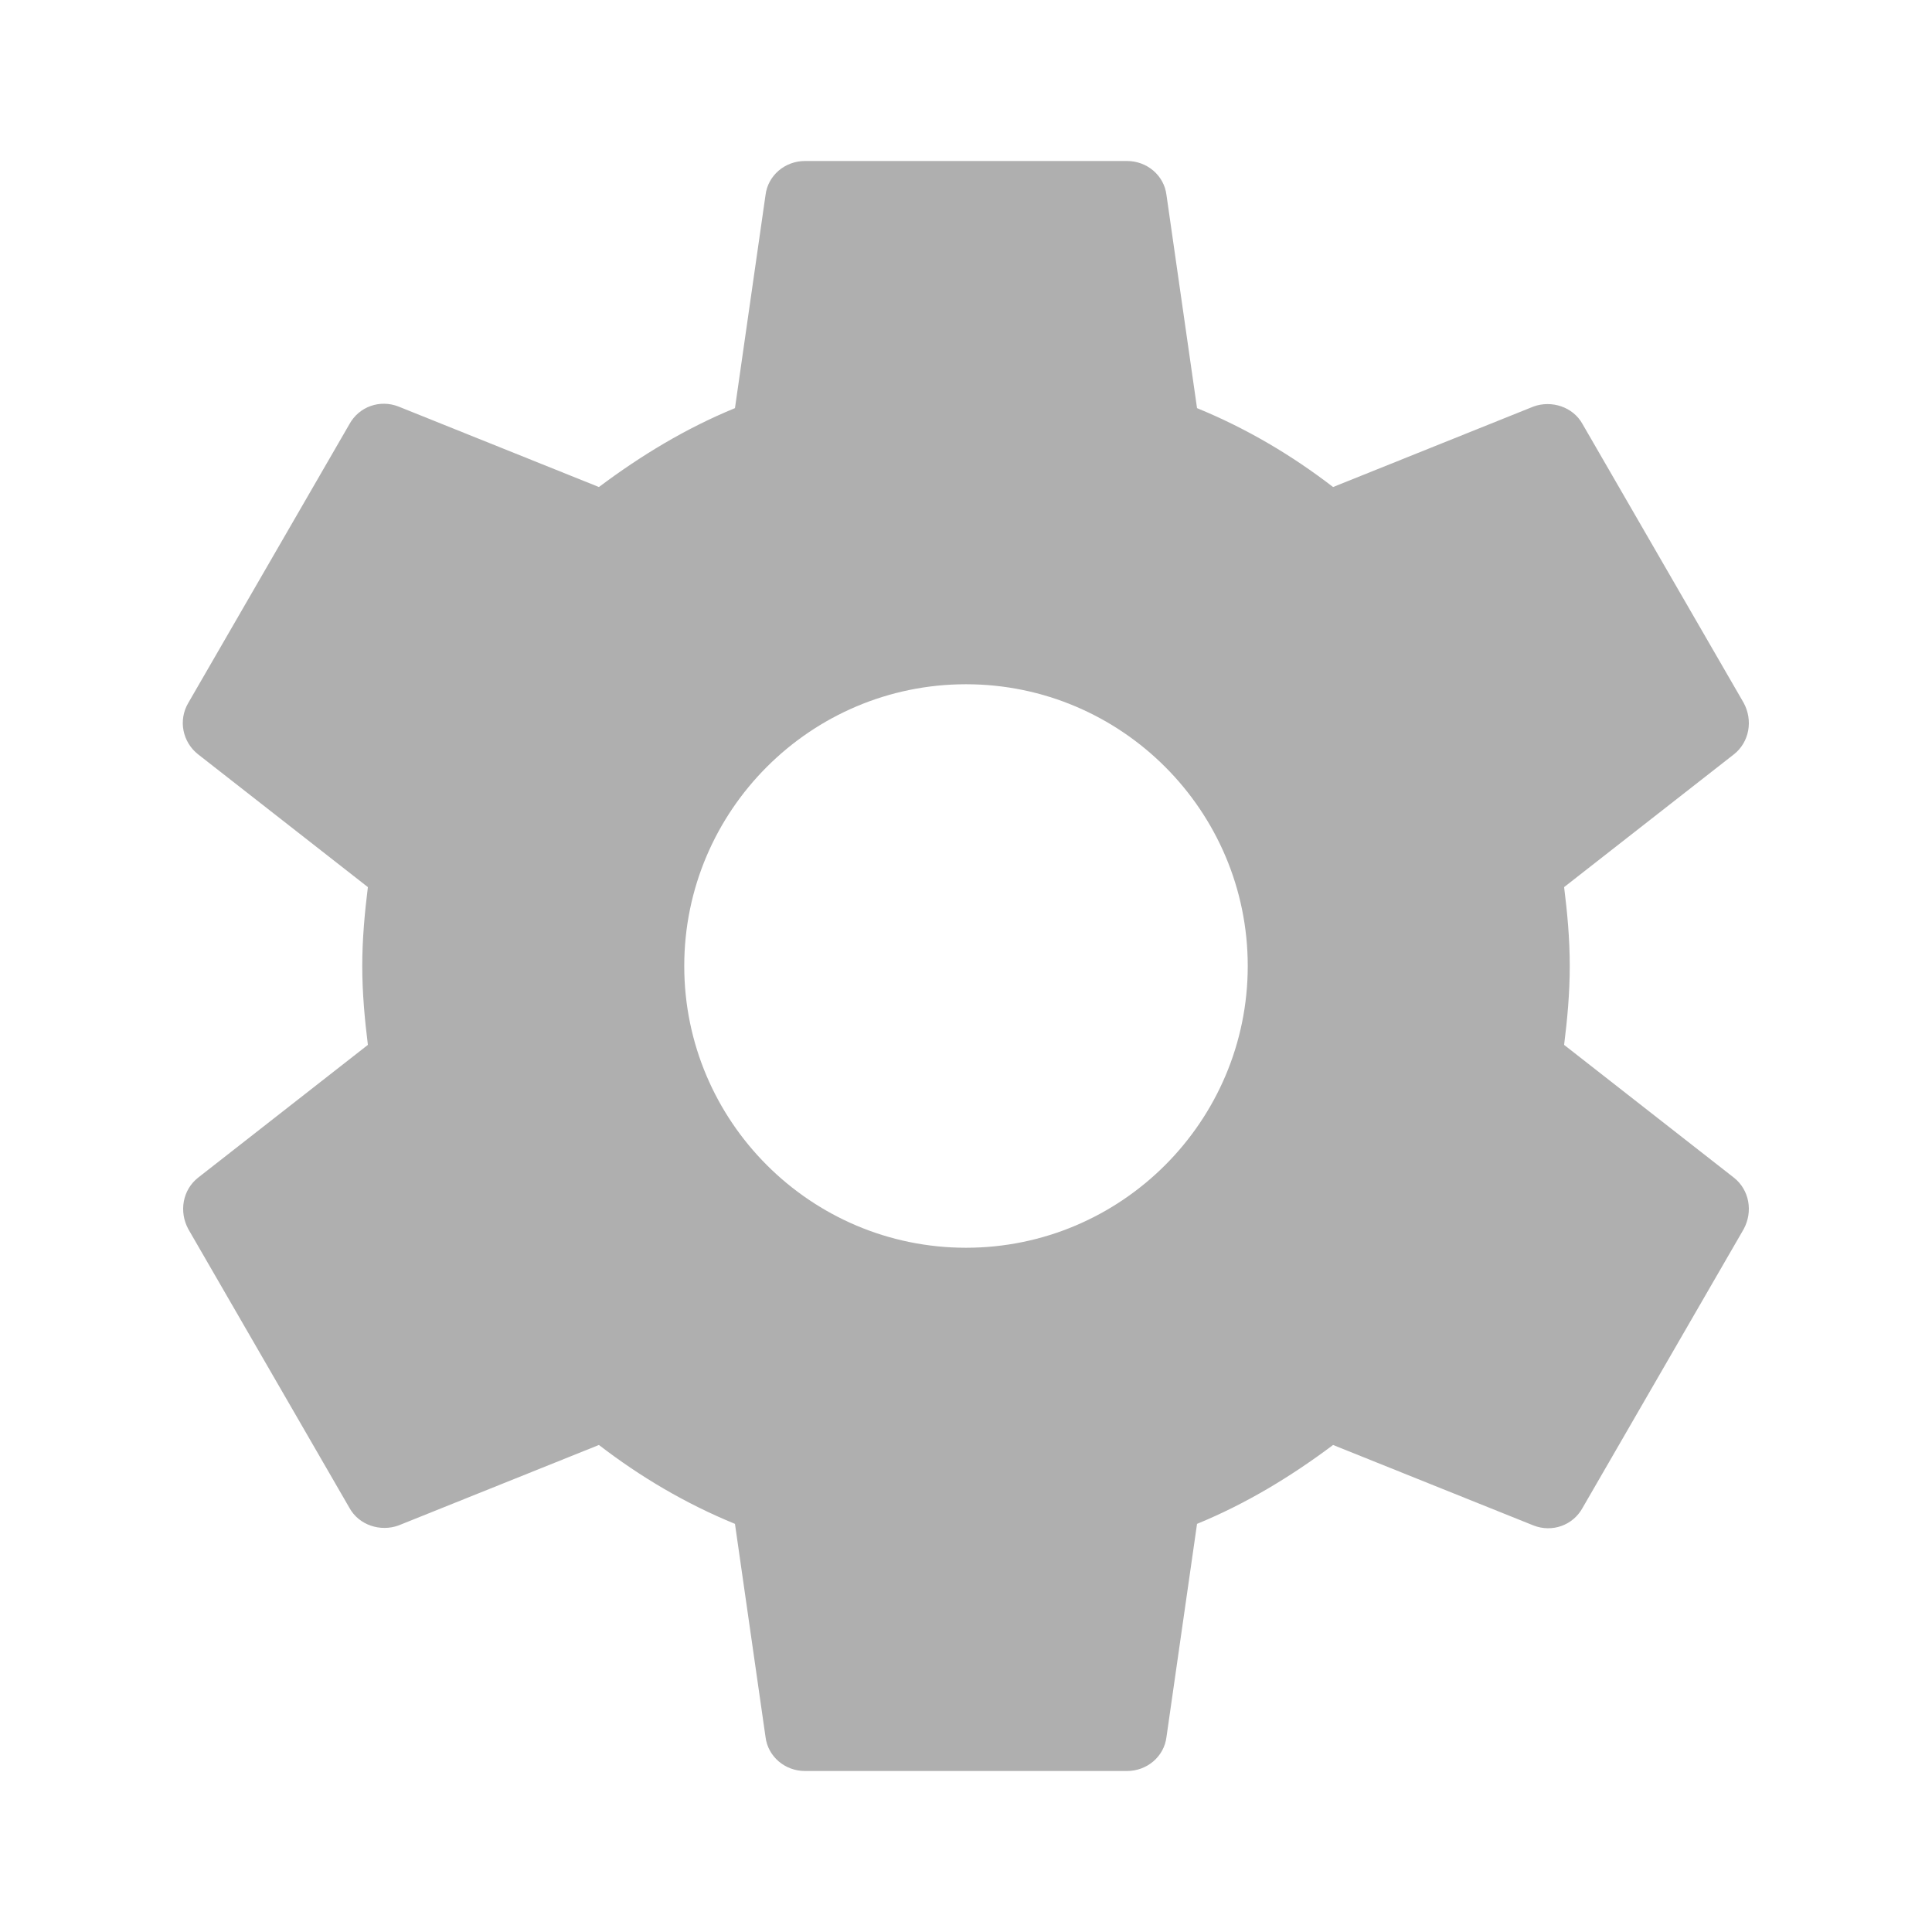
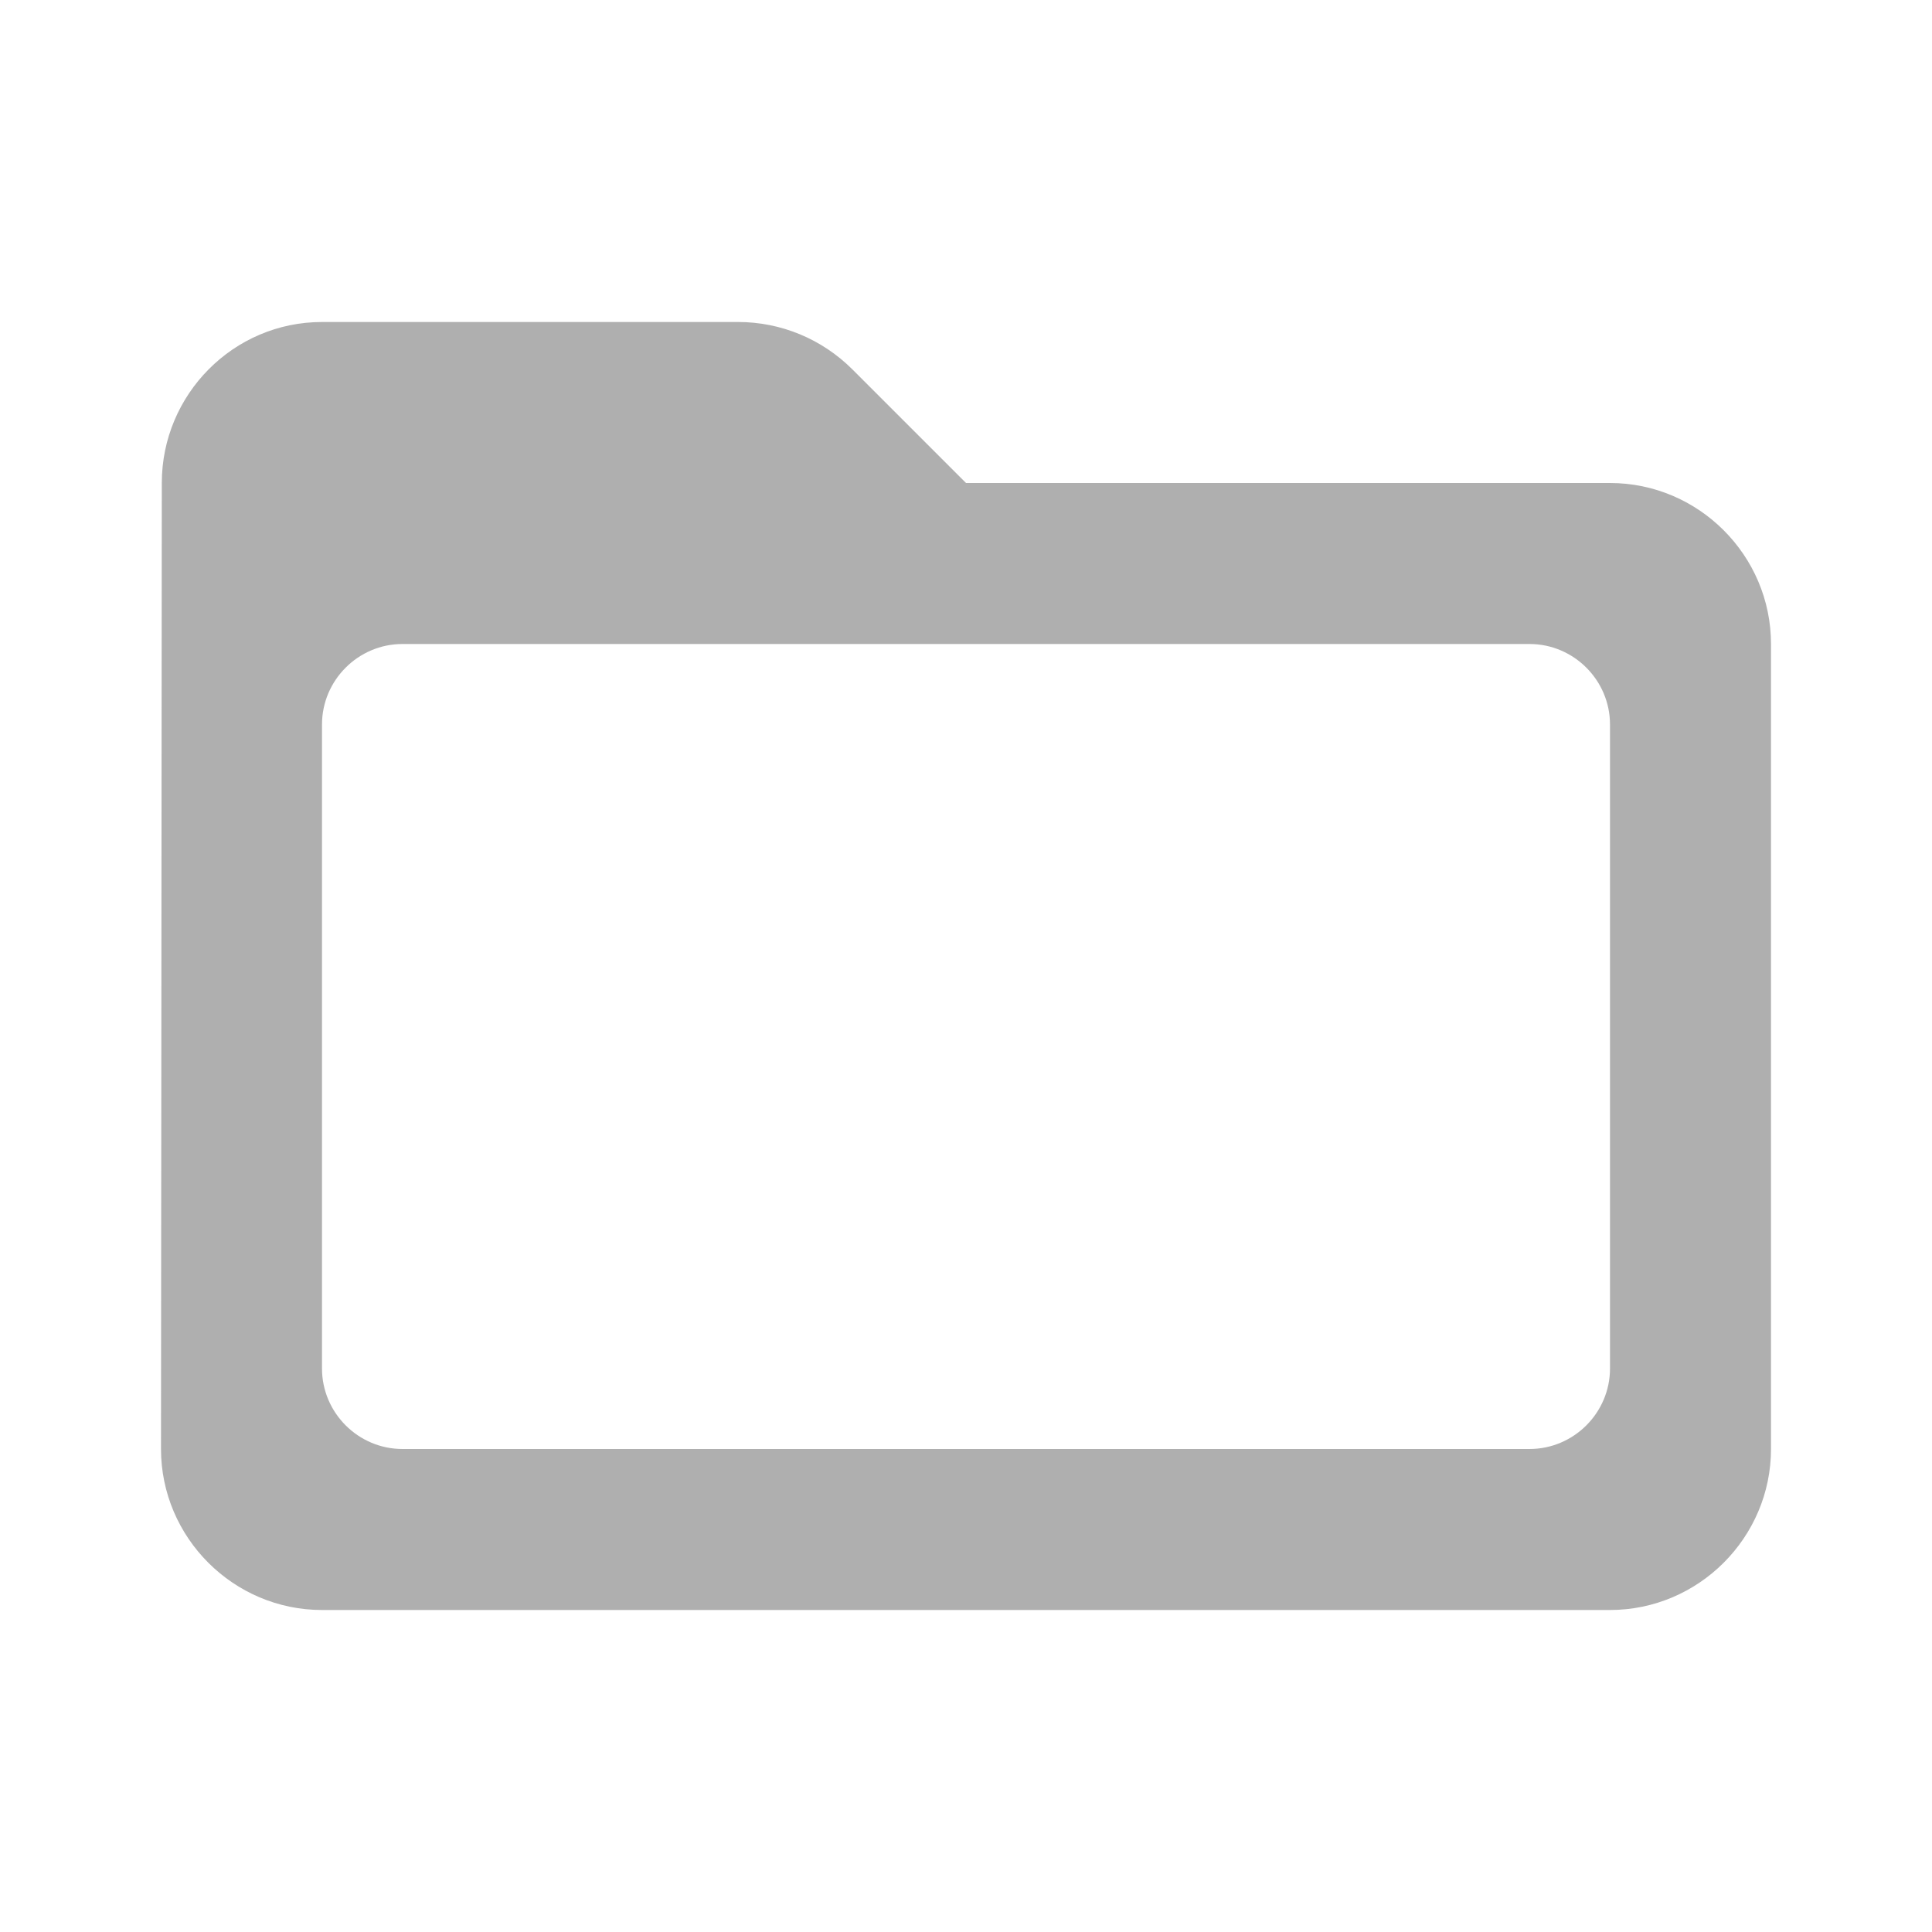
<svg xmlns="http://www.w3.org/2000/svg" height="24" viewBox="0 0 24 24" width="24">
-   <path fill="#afafaf" d="M19.43 12.98c.04-.32.07-.64.07-.98s-.03-.66-.07-.98l2.11-1.65c.19-.15.24-.42.12-.64l-2-3.46c-.12-.22-.39-.3-.61-.22l-2.49 1c-.52-.4-1.08-.73-1.69-.98l-.38-2.65C14.46 2.18 14.25 2 14 2h-4c-.25 0-.46.18-.49.42l-.38 2.65c-.61.25-1.17.59-1.69.98l-2.49-1c-.23-.09-.49 0-.61.22l-2 3.46c-.13.22-.07.49.12.64l2.11 1.65c-.04.32-.07.65-.07.98s.03.66.07.98l-2.11 1.65c-.19.15-.24.42-.12.64l2 3.46c.12.22.39.3.61.22l2.49-1c.52.4 1.08.73 1.69.98l.38 2.65c.03.24.24.42.49.42h4c.25 0 .46-.18.49-.42l.38-2.65c.61-.25 1.17-.59 1.69-.98l2.49 1c.23.09.49 0 .61-.22l2-3.46c.12-.22.07-.49-.12-.64l-2.11-1.65zM12 15.5c-1.93 0-3.5-1.57-3.5-3.5s1.57-3.5 3.5-3.5 3.5 1.57 3.5 3.5-1.57 3.5-3.5 3.5z" />
+   <path fill="#afafaf" d="M20 6h-8l-1.41-1.41C10.21 4.21 9.7 4 9.17 4H4c-1.1 0-1.99.9-1.99 2L2 18c0 1.1.9 2 2 2h16c1.1 0 2-.9 2-2V8c0-1.1-.9-2-2-2zm-1 12H5c-.55 0-1-.45-1-1V9c0-.55.45-1 1-1h14c.55 0 1 .45 1 1v8c0 .55-.45 1-1 1z" />
</svg>
